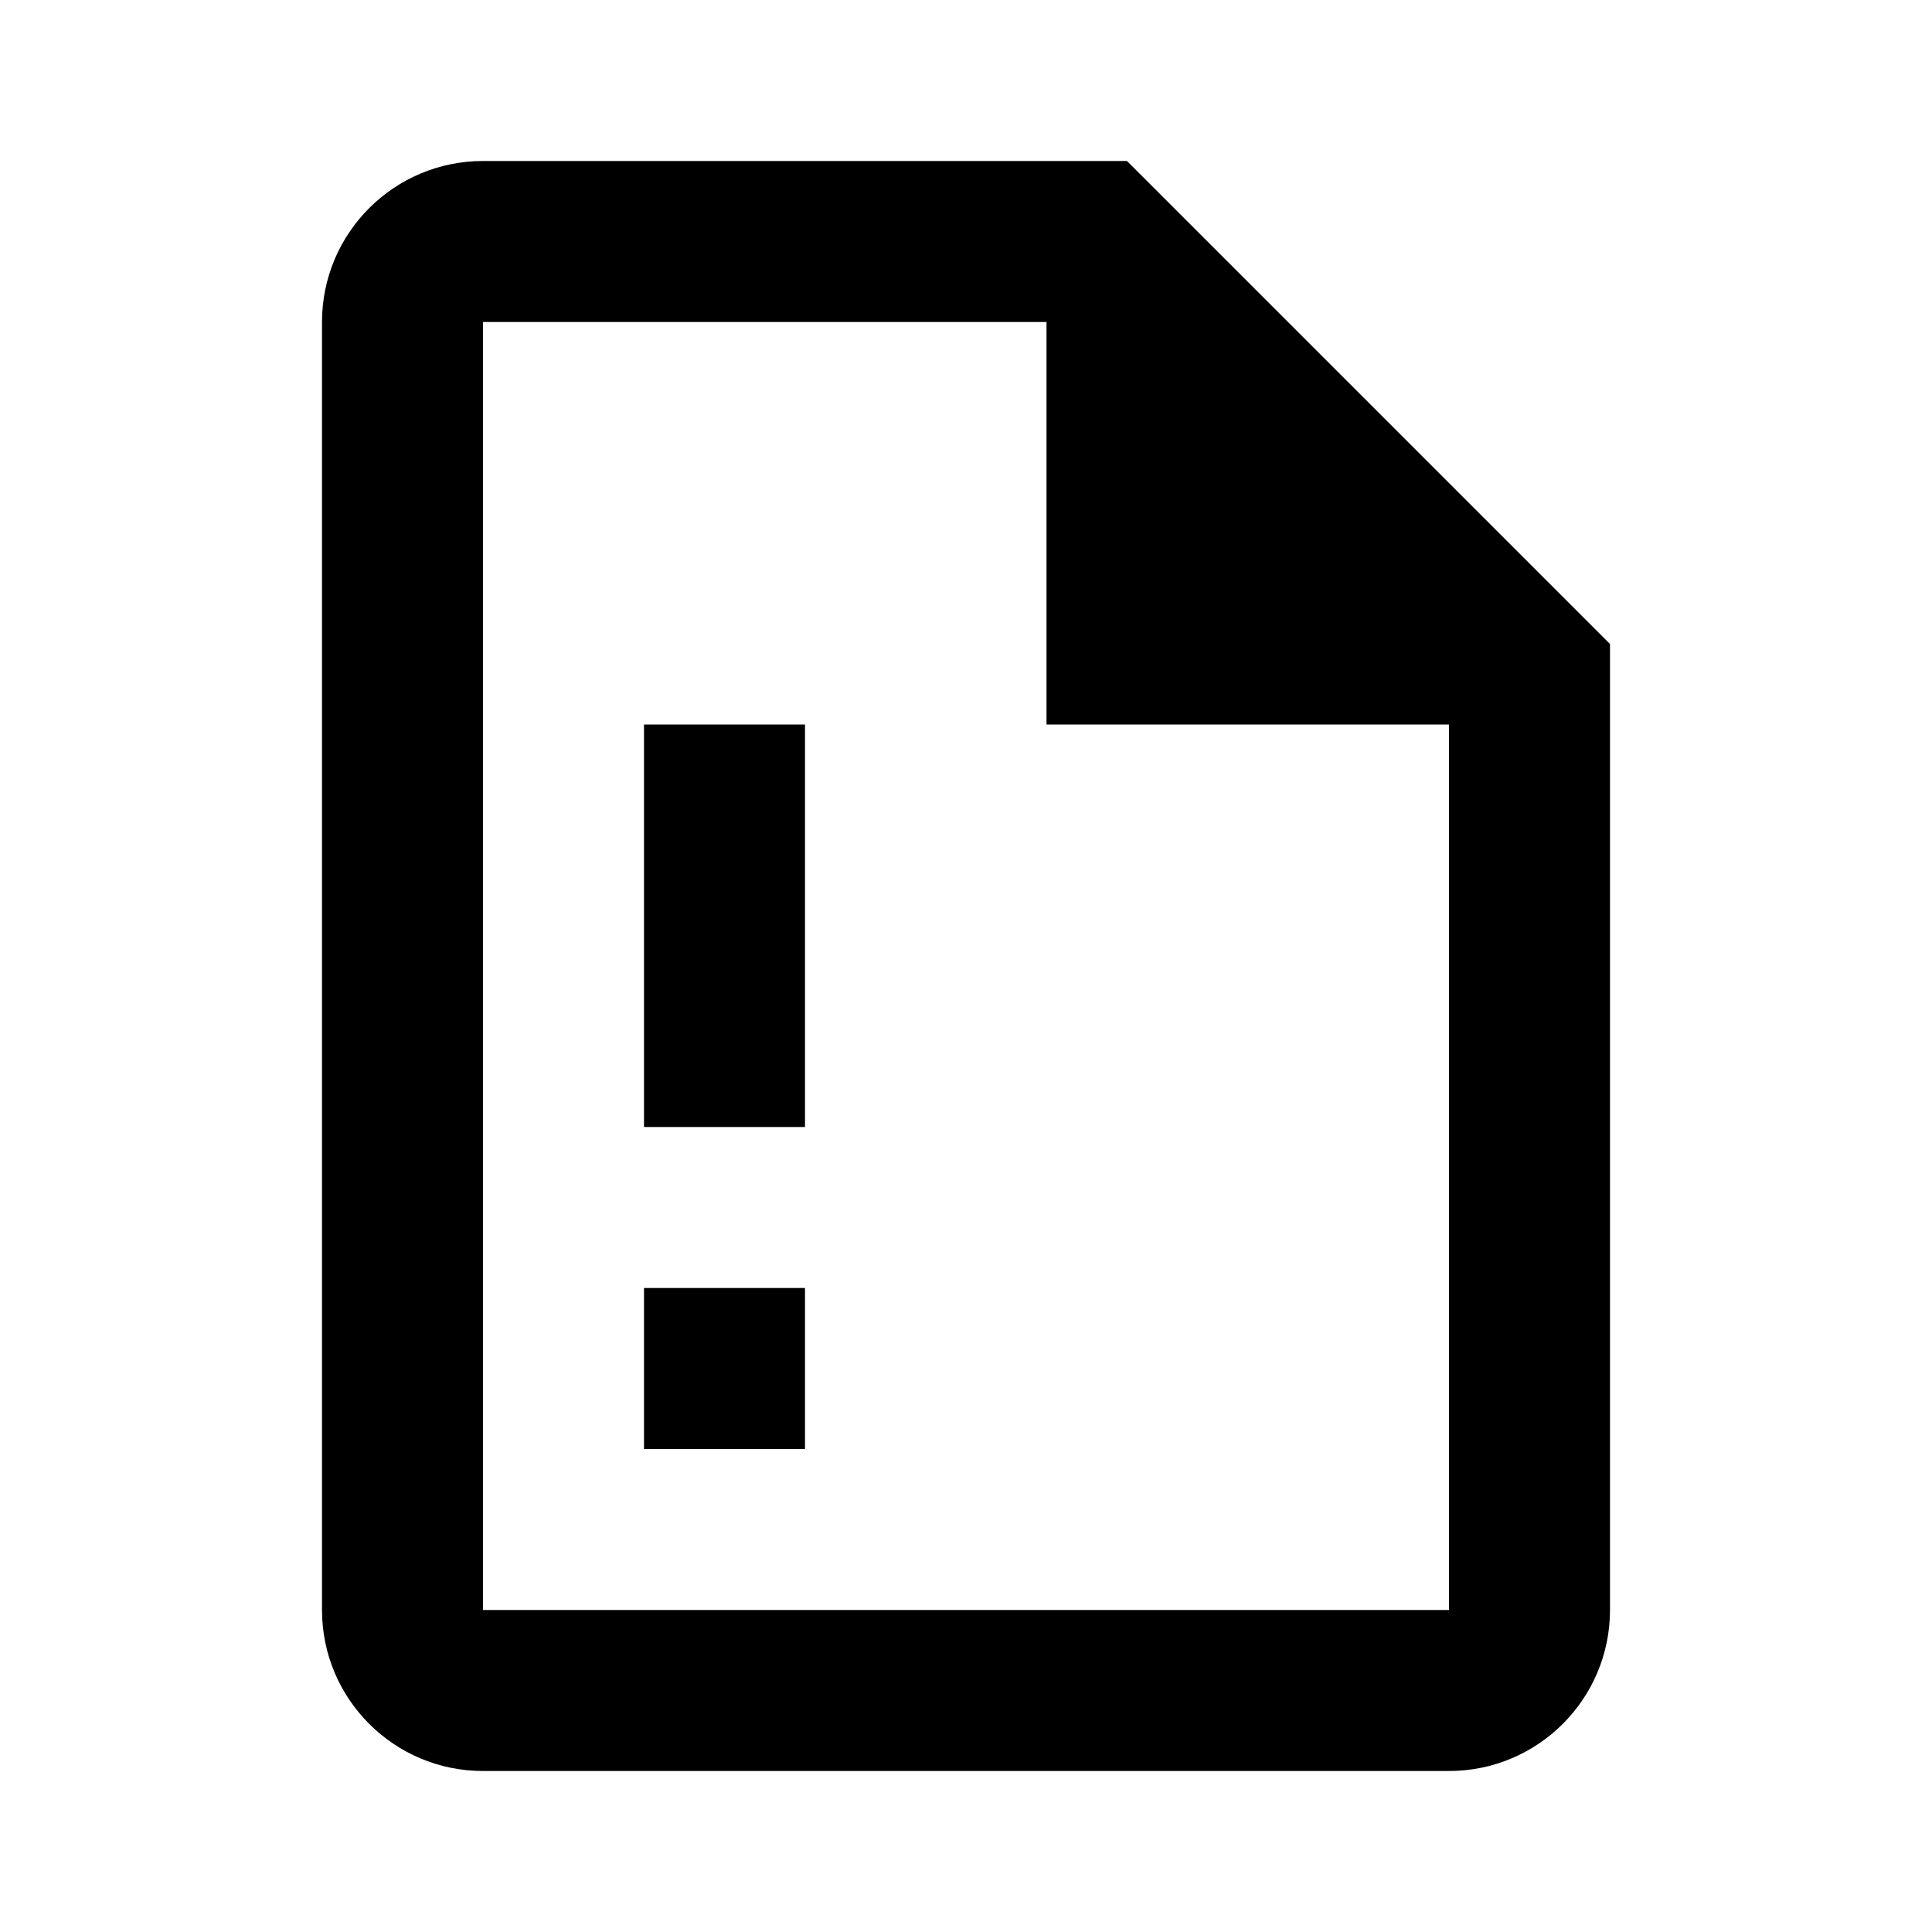
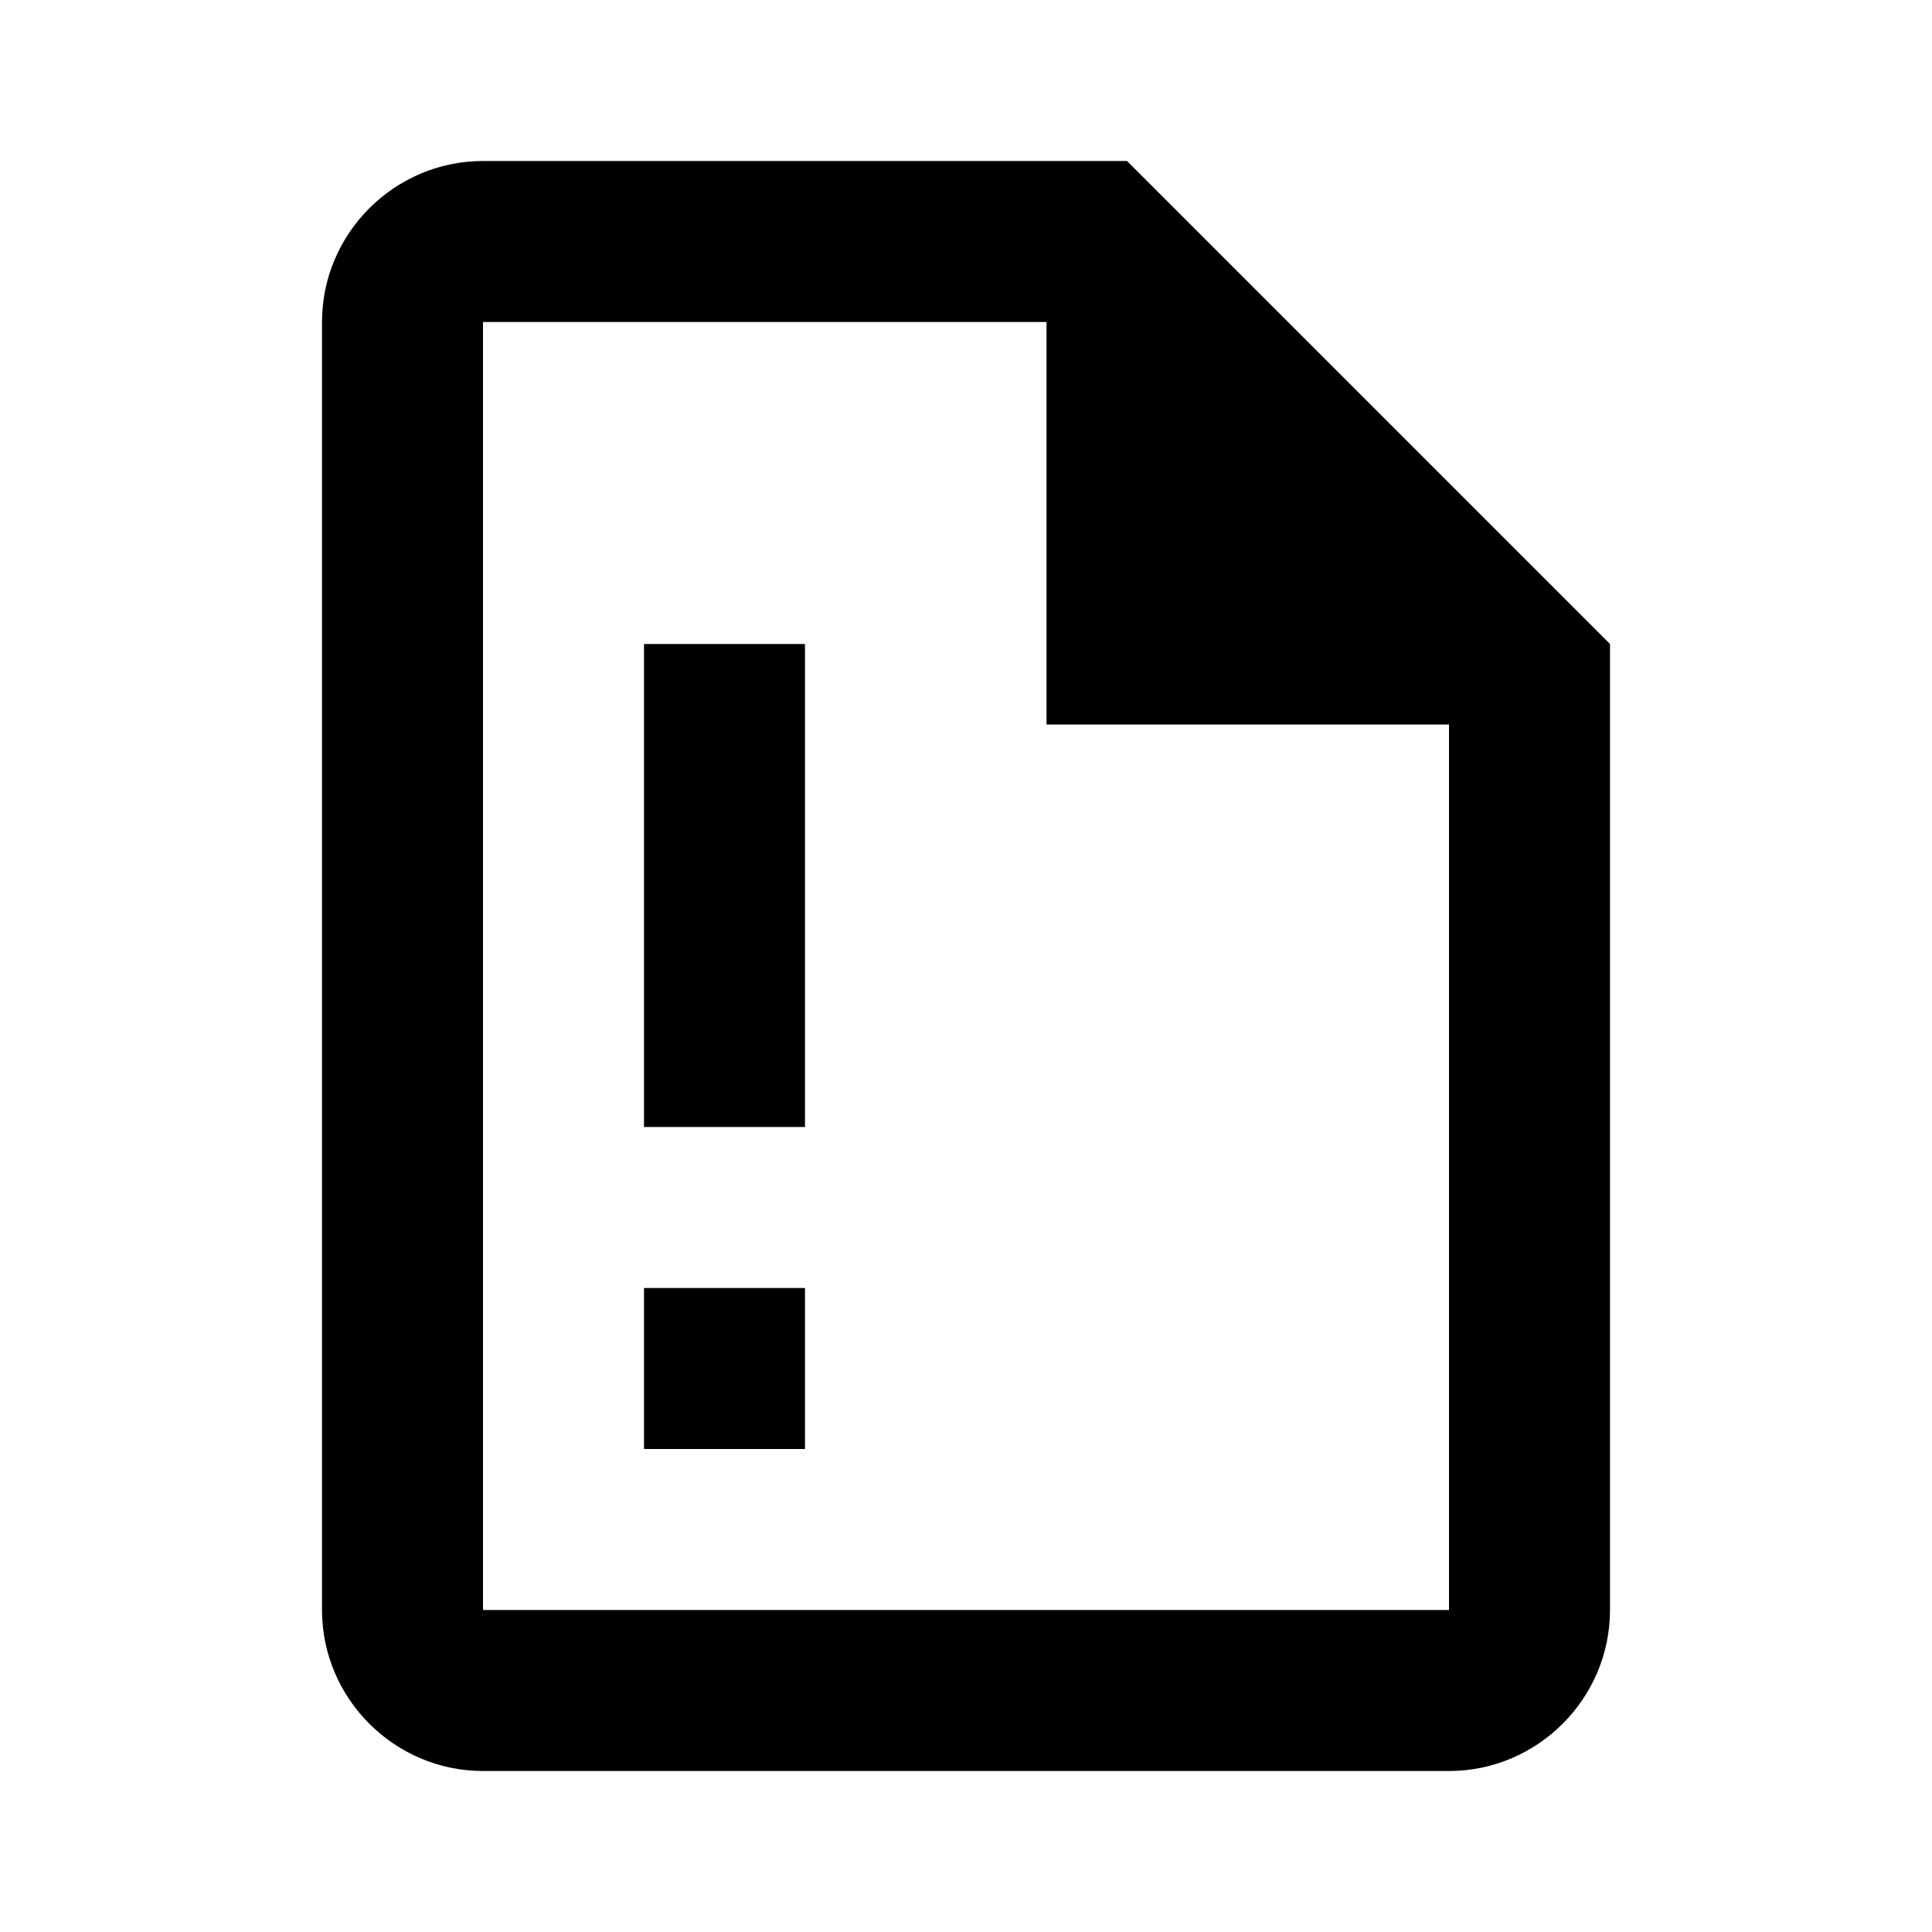
<svg xmlns="http://www.w3.org/2000/svg" version="1.1" id="mdi-file-alert-outline" width="24" height="24" viewBox="0 0 24 24">
-   <path d="M10,18H8V16H10V18M10,14H8V9H10V14M14,2H6A2,2 0 0,0 4,4V20A2,2 0 0,0 6,22H18A2,2 0 0,0 20,20V8L14,2M18,20H6V4H13V9H18V20Z" />
+   <path d="M10 18H8V16H10V18M10 14H8V8H10V14M14 2H6C4.9 2 4 2.9 4 4V20C4 21.1 4.9 22 6 22H18C19.1 22 20 21.1 20 20V8L14 2M18 20H6V4H13V9H18V20Z" />
</svg>
